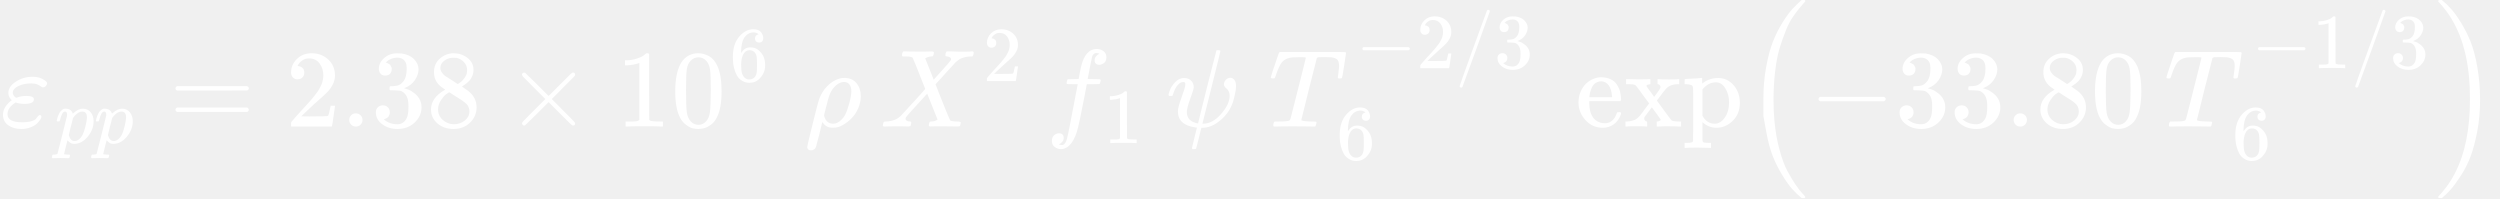
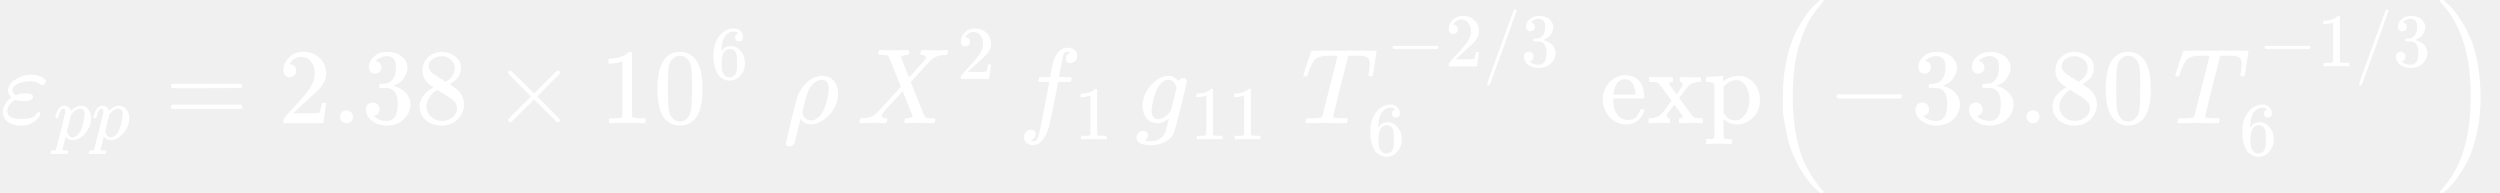
- <svg xmlns="http://www.w3.org/2000/svg" xmlns:xlink="http://www.w3.org/1999/xlink" width="385.32px" height="30.53px" role="img" focusable="false" viewBox="0 -1149.5 22708.1 1799">
+ <svg xmlns="http://www.w3.org/2000/svg" xmlns:xlink="http://www.w3.org/1999/xlink" width="395.78px" height="30.53px" role="img" focusable="false" viewBox="0 -1149.5 23324.2 1799">
  <defs>
    <path id="MJX-17-TEX-I-1D700" d="M190 -22Q124 -22 76 11T27 107Q27 174 97 232L107 239L99 248Q76 273 76 304Q76 364 144 408T290 452H302Q360 452 405 421Q428 405 428 392Q428 381 417 369T391 356Q382 356 371 365T338 383T283 392Q217 392 167 368T116 308Q116 289 133 272Q142 263 145 262T157 264Q188 278 238 278H243Q308 278 308 247Q308 206 223 206Q177 206 142 219L132 212Q68 169 68 112Q68 39 201 39Q253 39 286 49T328 72T345 94T362 105Q376 103 376 88Q376 79 365 62T334 26T275 -8T190 -22Z" />
    <path id="MJX-17-TEX-I-1D45D" d="M23 287Q24 290 25 295T30 317T40 348T55 381T75 411T101 433T134 442Q209 442 230 378L240 387Q302 442 358 442Q423 442 460 395T497 281Q497 173 421 82T249 -10Q227 -10 210 -4Q199 1 187 11T168 28L161 36Q160 35 139 -51T118 -138Q118 -144 126 -145T163 -148H188Q194 -155 194 -157T191 -175Q188 -187 185 -190T172 -194Q170 -194 161 -194T127 -193T65 -192Q-5 -192 -24 -194H-32Q-39 -187 -39 -183Q-37 -156 -26 -148H-6Q28 -147 33 -136Q36 -130 94 103T155 350Q156 355 156 364Q156 405 131 405Q109 405 94 377T71 316T59 280Q57 278 43 278H29Q23 284 23 287ZM178 102Q200 26 252 26Q282 26 310 49T356 107Q374 141 392 215T411 325V331Q411 405 350 405Q339 405 328 402T306 393T286 380T269 365T254 350T243 336T235 326L232 322Q232 321 229 308T218 264T204 212Q178 106 178 102Z" />
    <path id="MJX-17-TEX-N-3D" d="M56 347Q56 360 70 367H707Q722 359 722 347Q722 336 708 328L390 327H72Q56 332 56 347ZM56 153Q56 168 72 173H708Q722 163 722 153Q722 140 707 133H70Q56 140 56 153Z" />
    <path id="MJX-17-TEX-N-32" d="M109 429Q82 429 66 447T50 491Q50 562 103 614T235 666Q326 666 387 610T449 465Q449 422 429 383T381 315T301 241Q265 210 201 149L142 93L218 92Q375 92 385 97Q392 99 409 186V189H449V186Q448 183 436 95T421 3V0H50V19V31Q50 38 56 46T86 81Q115 113 136 137Q145 147 170 174T204 211T233 244T261 278T284 308T305 340T320 369T333 401T340 431T343 464Q343 527 309 573T212 619Q179 619 154 602T119 569T109 550Q109 549 114 549Q132 549 151 535T170 489Q170 464 154 447T109 429Z" />
    <path id="MJX-17-TEX-N-2E" d="M78 60Q78 84 95 102T138 120Q162 120 180 104T199 61Q199 36 182 18T139 0T96 17T78 60Z" />
    <path id="MJX-17-TEX-N-33" d="M127 463Q100 463 85 480T69 524Q69 579 117 622T233 665Q268 665 277 664Q351 652 390 611T430 522Q430 470 396 421T302 350L299 348Q299 347 308 345T337 336T375 315Q457 262 457 175Q457 96 395 37T238 -22Q158 -22 100 21T42 130Q42 158 60 175T105 193Q133 193 151 175T169 130Q169 119 166 110T159 94T148 82T136 74T126 70T118 67L114 66Q165 21 238 21Q293 21 321 74Q338 107 338 175V195Q338 290 274 322Q259 328 213 329L171 330L168 332Q166 335 166 348Q166 366 174 366Q202 366 232 371Q266 376 294 413T322 525V533Q322 590 287 612Q265 626 240 626Q208 626 181 615T143 592T132 580H135Q138 579 143 578T153 573T165 566T175 555T183 540T186 520Q186 498 172 481T127 463Z" />
    <path id="MJX-17-TEX-N-38" d="M70 417T70 494T124 618T248 666Q319 666 374 624T429 515Q429 485 418 459T392 417T361 389T335 371T324 363L338 354Q352 344 366 334T382 323Q457 264 457 174Q457 95 399 37T249 -22Q159 -22 101 29T43 155Q43 263 172 335L154 348Q133 361 127 368Q70 417 70 494ZM286 386L292 390Q298 394 301 396T311 403T323 413T334 425T345 438T355 454T364 471T369 491T371 513Q371 556 342 586T275 624Q268 625 242 625Q201 625 165 599T128 534Q128 511 141 492T167 463T217 431Q224 426 228 424L286 386ZM250 21Q308 21 350 55T392 137Q392 154 387 169T375 194T353 216T330 234T301 253T274 270Q260 279 244 289T218 306L210 311Q204 311 181 294T133 239T107 157Q107 98 150 60T250 21Z" />
    <path id="MJX-17-TEX-N-D7" d="M630 29Q630 9 609 9Q604 9 587 25T493 118L389 222L284 117Q178 13 175 11Q171 9 168 9Q160 9 154 15T147 29Q147 36 161 51T255 146L359 250L255 354Q174 435 161 449T147 471Q147 480 153 485T168 490Q173 490 175 489Q178 487 284 383L389 278L493 382Q570 459 587 475T609 491Q630 491 630 471Q630 464 620 453T522 355L418 250L522 145Q606 61 618 48T630 29Z" />
    <path id="MJX-17-TEX-N-31" d="M213 578L200 573Q186 568 160 563T102 556H83V602H102Q149 604 189 617T245 641T273 663Q275 666 285 666Q294 666 302 660V361L303 61Q310 54 315 52T339 48T401 46H427V0H416Q395 3 257 3Q121 3 100 0H88V46H114Q136 46 152 46T177 47T193 50T201 52T207 57T213 61V578Z" />
    <path id="MJX-17-TEX-N-30" d="M96 585Q152 666 249 666Q297 666 345 640T423 548Q460 465 460 320Q460 165 417 83Q397 41 362 16T301 -15T250 -22Q224 -22 198 -16T137 16T82 83Q39 165 39 320Q39 494 96 585ZM321 597Q291 629 250 629Q208 629 178 597Q153 571 145 525T137 333Q137 175 145 125T181 46Q209 16 250 16Q290 16 318 46Q347 76 354 130T362 333Q362 478 354 524T321 597Z" />
    <path id="MJX-17-TEX-N-36" d="M42 313Q42 476 123 571T303 666Q372 666 402 630T432 550Q432 525 418 510T379 495Q356 495 341 509T326 548Q326 592 373 601Q351 623 311 626Q240 626 194 566Q147 500 147 364L148 360Q153 366 156 373Q197 433 263 433H267Q313 433 348 414Q372 400 396 374T435 317Q456 268 456 210V192Q456 169 451 149Q440 90 387 34T253 -22Q225 -22 199 -14T143 16T92 75T56 172T42 313ZM257 397Q227 397 205 380T171 335T154 278T148 216Q148 133 160 97T198 39Q222 21 251 21Q302 21 329 59Q342 77 347 104T352 209Q352 289 347 316T329 361Q302 397 257 397Z" />
    <path id="MJX-17-TEX-I-1D70C" d="M58 -216Q25 -216 23 -186Q23 -176 73 26T127 234Q143 289 182 341Q252 427 341 441Q343 441 349 441T359 442Q432 442 471 394T510 276Q510 219 486 165T425 74T345 13T266 -10H255H248Q197 -10 165 35L160 41L133 -71Q108 -168 104 -181T92 -202Q76 -216 58 -216ZM424 322Q424 359 407 382T357 405Q322 405 287 376T231 300Q217 269 193 170L176 102Q193 26 260 26Q298 26 334 62Q367 92 389 158T418 266T424 322Z" />
    <path id="MJX-17-TEX-I-1D44B" d="M42 0H40Q26 0 26 11Q26 15 29 27Q33 41 36 43T55 46Q141 49 190 98Q200 108 306 224T411 342Q302 620 297 625Q288 636 234 637H206Q200 643 200 645T202 664Q206 677 212 683H226Q260 681 347 681Q380 681 408 681T453 682T473 682Q490 682 490 671Q490 670 488 658Q484 643 481 640T465 637Q434 634 411 620L488 426L541 485Q646 598 646 610Q646 628 622 635Q617 635 609 637Q594 637 594 648Q594 650 596 664Q600 677 606 683H618Q619 683 643 683T697 681T738 680Q828 680 837 683H845Q852 676 852 672Q850 647 840 637H824Q790 636 763 628T722 611T698 593L687 584Q687 585 592 480L505 384Q505 383 536 304T601 142T638 56Q648 47 699 46Q734 46 734 37Q734 35 732 23Q728 7 725 4T711 1Q708 1 678 1T589 2Q528 2 496 2T461 1Q444 1 444 10Q444 11 446 25Q448 35 450 39T455 44T464 46T480 47T506 54Q523 62 523 64Q522 64 476 181L429 299Q241 95 236 84Q232 76 232 72Q232 53 261 47Q262 47 267 47T273 46Q276 46 277 46T280 45T283 42T284 35Q284 26 282 19Q279 6 276 4T261 1Q258 1 243 1T201 2T142 2Q64 2 42 0Z" />
    <path id="MJX-17-TEX-I-1D453" d="M118 -162Q120 -162 124 -164T135 -167T147 -168Q160 -168 171 -155T187 -126Q197 -99 221 27T267 267T289 382V385H242Q195 385 192 387Q188 390 188 397L195 425Q197 430 203 430T250 431Q298 431 298 432Q298 434 307 482T319 540Q356 705 465 705Q502 703 526 683T550 630Q550 594 529 578T487 561Q443 561 443 603Q443 622 454 636T478 657L487 662Q471 668 457 668Q445 668 434 658T419 630Q412 601 403 552T387 469T380 433Q380 431 435 431Q480 431 487 430T498 424Q499 420 496 407T491 391Q489 386 482 386T428 385H372L349 263Q301 15 282 -47Q255 -132 212 -173Q175 -205 139 -205Q107 -205 81 -186T55 -132Q55 -95 76 -78T118 -61Q162 -61 162 -103Q162 -122 151 -136T127 -157L118 -162Z" />
-     <path id="MJX-17-TEX-I-1D713" d="M161 441Q202 441 226 417T250 358Q250 338 218 252T187 127Q190 85 214 61Q235 43 257 37Q275 29 288 29H289L371 360Q455 691 456 692Q459 694 472 694Q492 694 492 687Q492 678 411 356Q329 28 329 27T335 26Q421 26 498 114T576 278Q576 302 568 319T550 343T532 361T524 384Q524 405 541 424T583 443Q602 443 618 425T634 366Q634 337 623 288T605 220Q573 125 492 57T329 -11H319L296 -104Q272 -198 272 -199Q270 -205 252 -205H239Q233 -199 233 -197Q233 -192 256 -102T279 -9Q272 -8 265 -8Q106 14 106 139Q106 174 139 264T173 379Q173 380 173 381Q173 390 173 393T169 400T158 404H154Q131 404 112 385T82 344T65 302T57 280Q55 278 41 278H27Q21 284 21 287Q21 299 34 333T82 404T161 441Z" />
+     <path id="MJX-17-TEX-I-1D454" d="M311 43Q296 30 267 15T206 0Q143 0 105 45T66 160Q66 265 143 353T314 442Q361 442 401 394L404 398Q406 401 409 404T418 412T431 419T447 422Q461 422 470 413T480 394Q480 379 423 152T363 -80Q345 -134 286 -169T151 -205Q10 -205 10 -137Q10 -111 28 -91T74 -71Q89 -71 102 -80T116 -111Q116 -121 114 -130T107 -144T99 -154T92 -162L90 -164H91Q101 -167 151 -167Q189 -167 211 -155Q234 -144 254 -122T282 -75Q288 -56 298 -13Q311 35 311 43ZM384 328L380 339Q377 350 375 354T369 368T359 382T346 393T328 402T306 405Q262 405 221 352Q191 313 171 233T151 117Q151 38 213 38Q269 38 323 108L331 118L384 328Z" />
    <path id="MJX-17-TEX-I-1D447" d="M40 437Q21 437 21 445Q21 450 37 501T71 602L88 651Q93 669 101 677H569H659Q691 677 697 676T704 667Q704 661 687 553T668 444Q668 437 649 437Q640 437 637 437T631 442L629 445Q629 451 635 490T641 551Q641 586 628 604T573 629Q568 630 515 631Q469 631 457 630T439 622Q438 621 368 343T298 60Q298 48 386 46Q418 46 427 45T436 36Q436 31 433 22Q429 4 424 1L422 0Q419 0 415 0Q410 0 363 1T228 2Q99 2 64 0H49Q43 6 43 9T45 27Q49 40 55 46H83H94Q174 46 189 55Q190 56 191 56Q196 59 201 76T241 233Q258 301 269 344Q339 619 339 625Q339 630 310 630H279Q212 630 191 624Q146 614 121 583T67 467Q60 445 57 441T43 437H40Z" />
    <path id="MJX-17-TEX-N-2212" d="M84 237T84 250T98 270H679Q694 262 694 250T679 230H98Q84 237 84 250Z" />
    <path id="MJX-17-TEX-N-2F" d="M423 750Q432 750 438 744T444 730Q444 725 271 248T92 -240Q85 -250 75 -250Q68 -250 62 -245T56 -231Q56 -221 230 257T407 740Q411 750 423 750Z" />
    <path id="MJX-17-TEX-N-65" d="M28 218Q28 273 48 318T98 391T163 433T229 448Q282 448 320 430T378 380T406 316T415 245Q415 238 408 231H126V216Q126 68 226 36Q246 30 270 30Q312 30 342 62Q359 79 369 104L379 128Q382 131 395 131H398Q415 131 415 121Q415 117 412 108Q393 53 349 21T250 -11Q155 -11 92 58T28 218ZM333 275Q322 403 238 411H236Q228 411 220 410T195 402T166 381T143 340T127 274V267H333V275Z" />
    <path id="MJX-17-TEX-N-78" d="M201 0Q189 3 102 3Q26 3 17 0H11V46H25Q48 47 67 52T96 61T121 78T139 96T160 122T180 150L226 210L168 288Q159 301 149 315T133 336T122 351T113 363T107 370T100 376T94 379T88 381T80 383Q74 383 44 385H16V431H23Q59 429 126 429Q219 429 229 431H237V385Q201 381 201 369Q201 367 211 353T239 315T268 274L272 270L297 304Q329 345 329 358Q329 364 327 369T322 376T317 380T310 384L307 385H302V431H309Q324 428 408 428Q487 428 493 431H499V385H492Q443 385 411 368Q394 360 377 341T312 257L296 236L358 151Q424 61 429 57T446 50Q464 46 499 46H516V0H510H502Q494 1 482 1T457 2T432 2T414 3Q403 3 377 3T327 1L304 0H295V46H298Q309 46 320 51T331 63Q331 65 291 120L250 175Q249 174 219 133T185 88Q181 83 181 74Q181 63 188 55T206 46Q208 46 208 23V0H201Z" />
    <path id="MJX-17-TEX-N-70" d="M36 -148H50Q89 -148 97 -134V-126Q97 -119 97 -107T97 -77T98 -38T98 6T98 55T98 106Q98 140 98 177T98 243T98 296T97 335T97 351Q94 370 83 376T38 385H20V408Q20 431 22 431L32 432Q42 433 61 434T98 436Q115 437 135 438T165 441T176 442H179V416L180 390L188 397Q247 441 326 441Q407 441 464 377T522 216Q522 115 457 52T310 -11Q242 -11 190 33L182 40V-45V-101Q182 -128 184 -134T195 -145Q216 -148 244 -148H260V-194H252L228 -193Q205 -192 178 -192T140 -191Q37 -191 28 -194H20V-148H36ZM424 218Q424 292 390 347T305 402Q234 402 182 337V98Q222 26 294 26Q345 26 384 80T424 218Z" />
    <path id="MJX-17-TEX-LO-28" d="M180 96T180 250T205 541T266 770T353 944T444 1069T527 1150H555Q561 1144 561 1141Q561 1137 545 1120T504 1072T447 995T386 878T330 721T288 513T272 251Q272 133 280 56Q293 -87 326 -209T399 -405T475 -531T536 -609T561 -640Q561 -643 555 -649H527Q483 -612 443 -568T353 -443T266 -270T205 -41Z" />
    <path id="MJX-17-TEX-LO-29" d="M35 1138Q35 1150 51 1150H56H69Q113 1113 153 1069T243 944T330 771T391 541T416 250T391 -40T330 -270T243 -443T152 -568T69 -649H56Q43 -649 39 -647T35 -637Q65 -607 110 -548Q283 -316 316 56Q324 133 324 251Q324 368 316 445Q278 877 48 1123Q36 1137 35 1138Z" />
  </defs>
  <g stroke="#ffffff" fill="#ffffff" stroke-width="0" transform="scale(1,-1)">
    <g data-mml-node="math">
      <g data-mml-node="msub">
        <g data-mml-node="mi">
          <use data-c="1D700" xlink:href="#MJX-17-TEX-I-1D700" />
        </g>
        <g data-mml-node="TeXAtom" transform="translate(499,-150) scale(0.707)" data-mjx-texclass="ORD">
          <g data-mml-node="mi">
            <use data-c="1D45D" xlink:href="#MJX-17-TEX-I-1D45D" />
          </g>
          <g data-mml-node="mi" transform="translate(503,0)">
            <use data-c="1D45D" xlink:href="#MJX-17-TEX-I-1D45D" />
          </g>
        </g>
      </g>
      <g data-mml-node="mo" transform="translate(1538.1,0)">
        <use data-c="3D" xlink:href="#MJX-17-TEX-N-3D" />
      </g>
      <g data-mml-node="mn" transform="translate(2593.9,0)">
        <use data-c="32" xlink:href="#MJX-17-TEX-N-32" />
        <use data-c="2E" xlink:href="#MJX-17-TEX-N-2E" transform="translate(500,0)" />
        <use data-c="33" xlink:href="#MJX-17-TEX-N-33" transform="translate(778,0)" />
        <use data-c="38" xlink:href="#MJX-17-TEX-N-38" transform="translate(1278,0)" />
      </g>
      <g data-mml-node="mo" transform="translate(4594.1,0)">
        <use data-c="D7" xlink:href="#MJX-17-TEX-N-D7" />
      </g>
      <g data-mml-node="msup" transform="translate(5594.3,0)">
        <g data-mml-node="mn">
          <use data-c="31" xlink:href="#MJX-17-TEX-N-31" />
          <use data-c="30" xlink:href="#MJX-17-TEX-N-30" transform="translate(500,0)" />
        </g>
        <g data-mml-node="TeXAtom" transform="translate(1033,413) scale(0.707)" data-mjx-texclass="ORD">
          <g data-mml-node="mn">
            <use data-c="36" xlink:href="#MJX-17-TEX-N-36" />
          </g>
        </g>
      </g>
      <g data-mml-node="mstyle" transform="translate(7030.9,0)">
        <g data-mml-node="mspace" />
      </g>
      <g data-mml-node="mi" transform="translate(7308.9,0)">
        <use data-c="1D70C" xlink:href="#MJX-17-TEX-I-1D70C" />
      </g>
      <g data-mml-node="mstyle" transform="translate(7825.9,0)">
        <g data-mml-node="mspace" />
      </g>
      <g data-mml-node="msup" transform="translate(7992.9,0)">
        <g data-mml-node="mi">
          <use data-c="1D44B" xlink:href="#MJX-17-TEX-I-1D44B" />
        </g>
        <g data-mml-node="mn" transform="translate(936.2,413) scale(0.707)">
          <use data-c="32" xlink:href="#MJX-17-TEX-N-32" />
        </g>
      </g>
      <g data-mml-node="mstyle" transform="translate(9332.7,0)">
        <g data-mml-node="mspace" />
      </g>
      <g data-mml-node="msub" transform="translate(9499.7,0)">
        <g data-mml-node="mi">
          <use data-c="1D453" xlink:href="#MJX-17-TEX-I-1D453" />
        </g>
        <g data-mml-node="TeXAtom" transform="translate(523,-150) scale(0.707)" data-mjx-texclass="ORD">
          <g data-mml-node="mn">
            <use data-c="31" xlink:href="#MJX-17-TEX-N-31" />
          </g>
        </g>
      </g>
      <g data-mml-node="mstyle" transform="translate(10426.2,0)">
        <g data-mml-node="mspace" />
      </g>
-       <g data-mml-node="mi" transform="translate(10593.2,0)">
-         <use data-c="1D713" xlink:href="#MJX-17-TEX-I-1D713" />
+       <g data-mml-node="msub" transform="translate(10593.2,0)">
+         <g data-mml-node="mi">
+           <use data-c="1D454" xlink:href="#MJX-17-TEX-I-1D454" />
+         </g>
+         <g data-mml-node="TeXAtom" transform="translate(510,-150) scale(0.707)" data-mjx-texclass="ORD">
+           <g data-mml-node="mn">
+             <use data-c="31" xlink:href="#MJX-17-TEX-N-31" />
+             <use data-c="31" xlink:href="#MJX-17-TEX-N-31" transform="translate(500,0)" />
+           </g>
+         </g>
      </g>
-       <g data-mml-node="mstyle" transform="translate(11244.2,0)">
+       <g data-mml-node="mstyle" transform="translate(11860.3,0)">
        <g data-mml-node="mspace" />
      </g>
-       <g data-mml-node="msubsup" transform="translate(11522.2,0)">
+       <g data-mml-node="msubsup" transform="translate(12138.3,0)">
        <g data-mml-node="mi">
          <use data-c="1D447" xlink:href="#MJX-17-TEX-I-1D447" />
        </g>
        <g data-mml-node="TeXAtom" transform="translate(793,530.4) scale(0.707)" data-mjx-texclass="ORD">
          <g data-mml-node="mo">
            <use data-c="2212" xlink:href="#MJX-17-TEX-N-2212" />
          </g>
          <g data-mml-node="mn" transform="translate(778,0)">
            <use data-c="32" xlink:href="#MJX-17-TEX-N-32" />
          </g>
          <g data-mml-node="TeXAtom" data-mjx-texclass="ORD" transform="translate(1278,0)">
            <g data-mml-node="mo">
              <use data-c="2F" xlink:href="#MJX-17-TEX-N-2F" />
            </g>
          </g>
          <g data-mml-node="mn" transform="translate(1778,0)">
            <use data-c="33" xlink:href="#MJX-17-TEX-N-33" />
          </g>
        </g>
        <g data-mml-node="mn" transform="translate(617,-297.3) scale(0.707)">
          <use data-c="36" xlink:href="#MJX-17-TEX-N-36" />
        </g>
      </g>
-       <g data-mml-node="mstyle" transform="translate(13976,0)">
+       <g data-mml-node="mstyle" transform="translate(14592.1,0)">
        <g data-mml-node="mspace" />
      </g>
-       <g data-mml-node="mi" transform="translate(14309.7,0)">
+       <g data-mml-node="mi" transform="translate(14925.8,0)">
        <use data-c="65" xlink:href="#MJX-17-TEX-N-65" />
        <use data-c="78" xlink:href="#MJX-17-TEX-N-78" transform="translate(444,0)" />
        <use data-c="70" xlink:href="#MJX-17-TEX-N-70" transform="translate(972,0)" />
      </g>
-       <g data-mml-node="mstyle" transform="translate(15837.7,0)">
+       <g data-mml-node="mstyle" transform="translate(16453.8,0)">
        <g data-mml-node="mspace" />
      </g>
-       <g data-mml-node="mrow" transform="translate(15837.3,0)">
+       <g data-mml-node="mrow" transform="translate(16453.4,0)">
        <g data-mml-node="mo" transform="translate(0 -0.5)">
          <use data-c="28" xlink:href="#MJX-17-TEX-LO-28" />
        </g>
        <g data-mml-node="mo" transform="translate(597,0)">
          <use data-c="2212" xlink:href="#MJX-17-TEX-N-2212" />
        </g>
        <g data-mml-node="mn" transform="translate(1375,0)">
          <use data-c="33" xlink:href="#MJX-17-TEX-N-33" />
          <use data-c="33" xlink:href="#MJX-17-TEX-N-33" transform="translate(500,0)" />
          <use data-c="2E" xlink:href="#MJX-17-TEX-N-2E" transform="translate(1000,0)" />
          <use data-c="38" xlink:href="#MJX-17-TEX-N-38" transform="translate(1278,0)" />
          <use data-c="30" xlink:href="#MJX-17-TEX-N-30" transform="translate(1778,0)" />
        </g>
        <g data-mml-node="mstyle" transform="translate(3653,0)">
          <g data-mml-node="mspace" />
        </g>
        <g data-mml-node="msubsup" transform="translate(3820,0)">
          <g data-mml-node="mi">
            <use data-c="1D447" xlink:href="#MJX-17-TEX-I-1D447" />
          </g>
          <g data-mml-node="TeXAtom" transform="translate(793,530.4) scale(0.707)" data-mjx-texclass="ORD">
            <g data-mml-node="mo">
              <use data-c="2212" xlink:href="#MJX-17-TEX-N-2212" />
            </g>
            <g data-mml-node="mn" transform="translate(778,0)">
              <use data-c="31" xlink:href="#MJX-17-TEX-N-31" />
            </g>
            <g data-mml-node="TeXAtom" data-mjx-texclass="ORD" transform="translate(1278,0)">
              <g data-mml-node="mo">
                <use data-c="2F" xlink:href="#MJX-17-TEX-N-2F" />
              </g>
            </g>
            <g data-mml-node="mn" transform="translate(1778,0)">
              <use data-c="33" xlink:href="#MJX-17-TEX-N-33" />
            </g>
          </g>
          <g data-mml-node="mn" transform="translate(617,-297.3) scale(0.707)">
            <use data-c="36" xlink:href="#MJX-17-TEX-N-36" />
          </g>
        </g>
        <g data-mml-node="mo" transform="translate(6273.8,0) translate(0 -0.5)">
          <use data-c="29" xlink:href="#MJX-17-TEX-LO-29" />
        </g>
      </g>
    </g>
  </g>
</svg>
